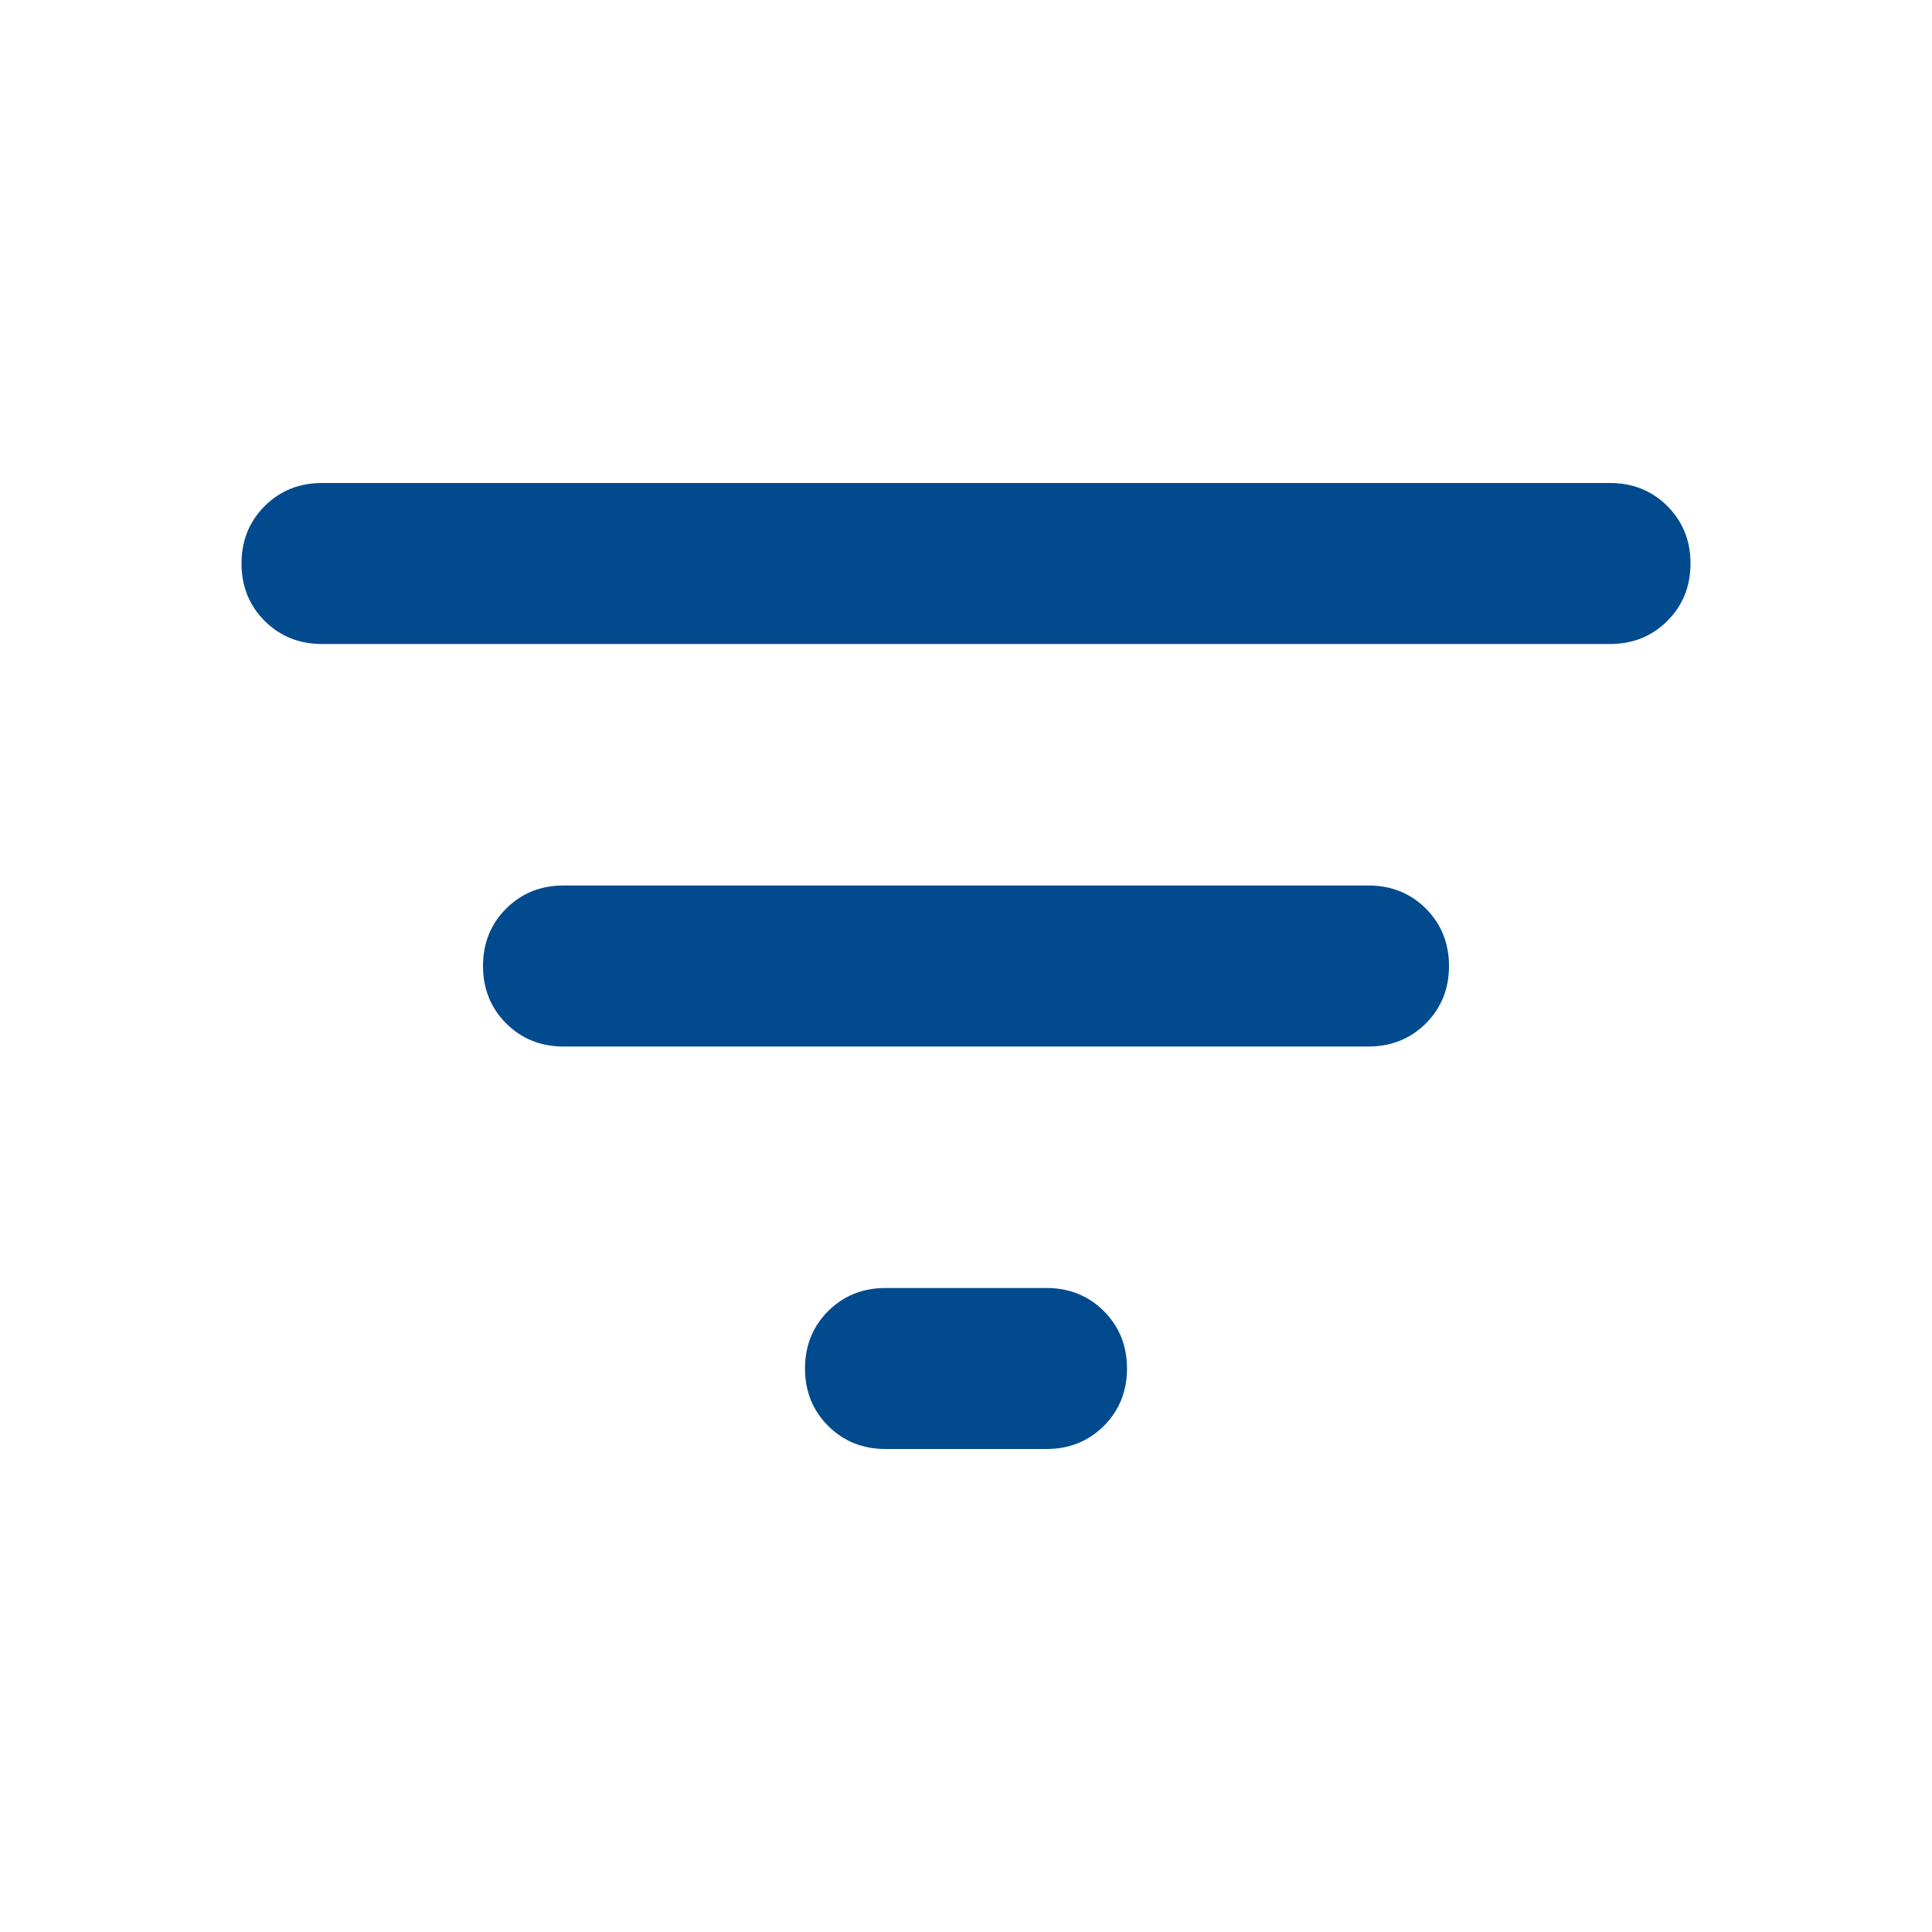
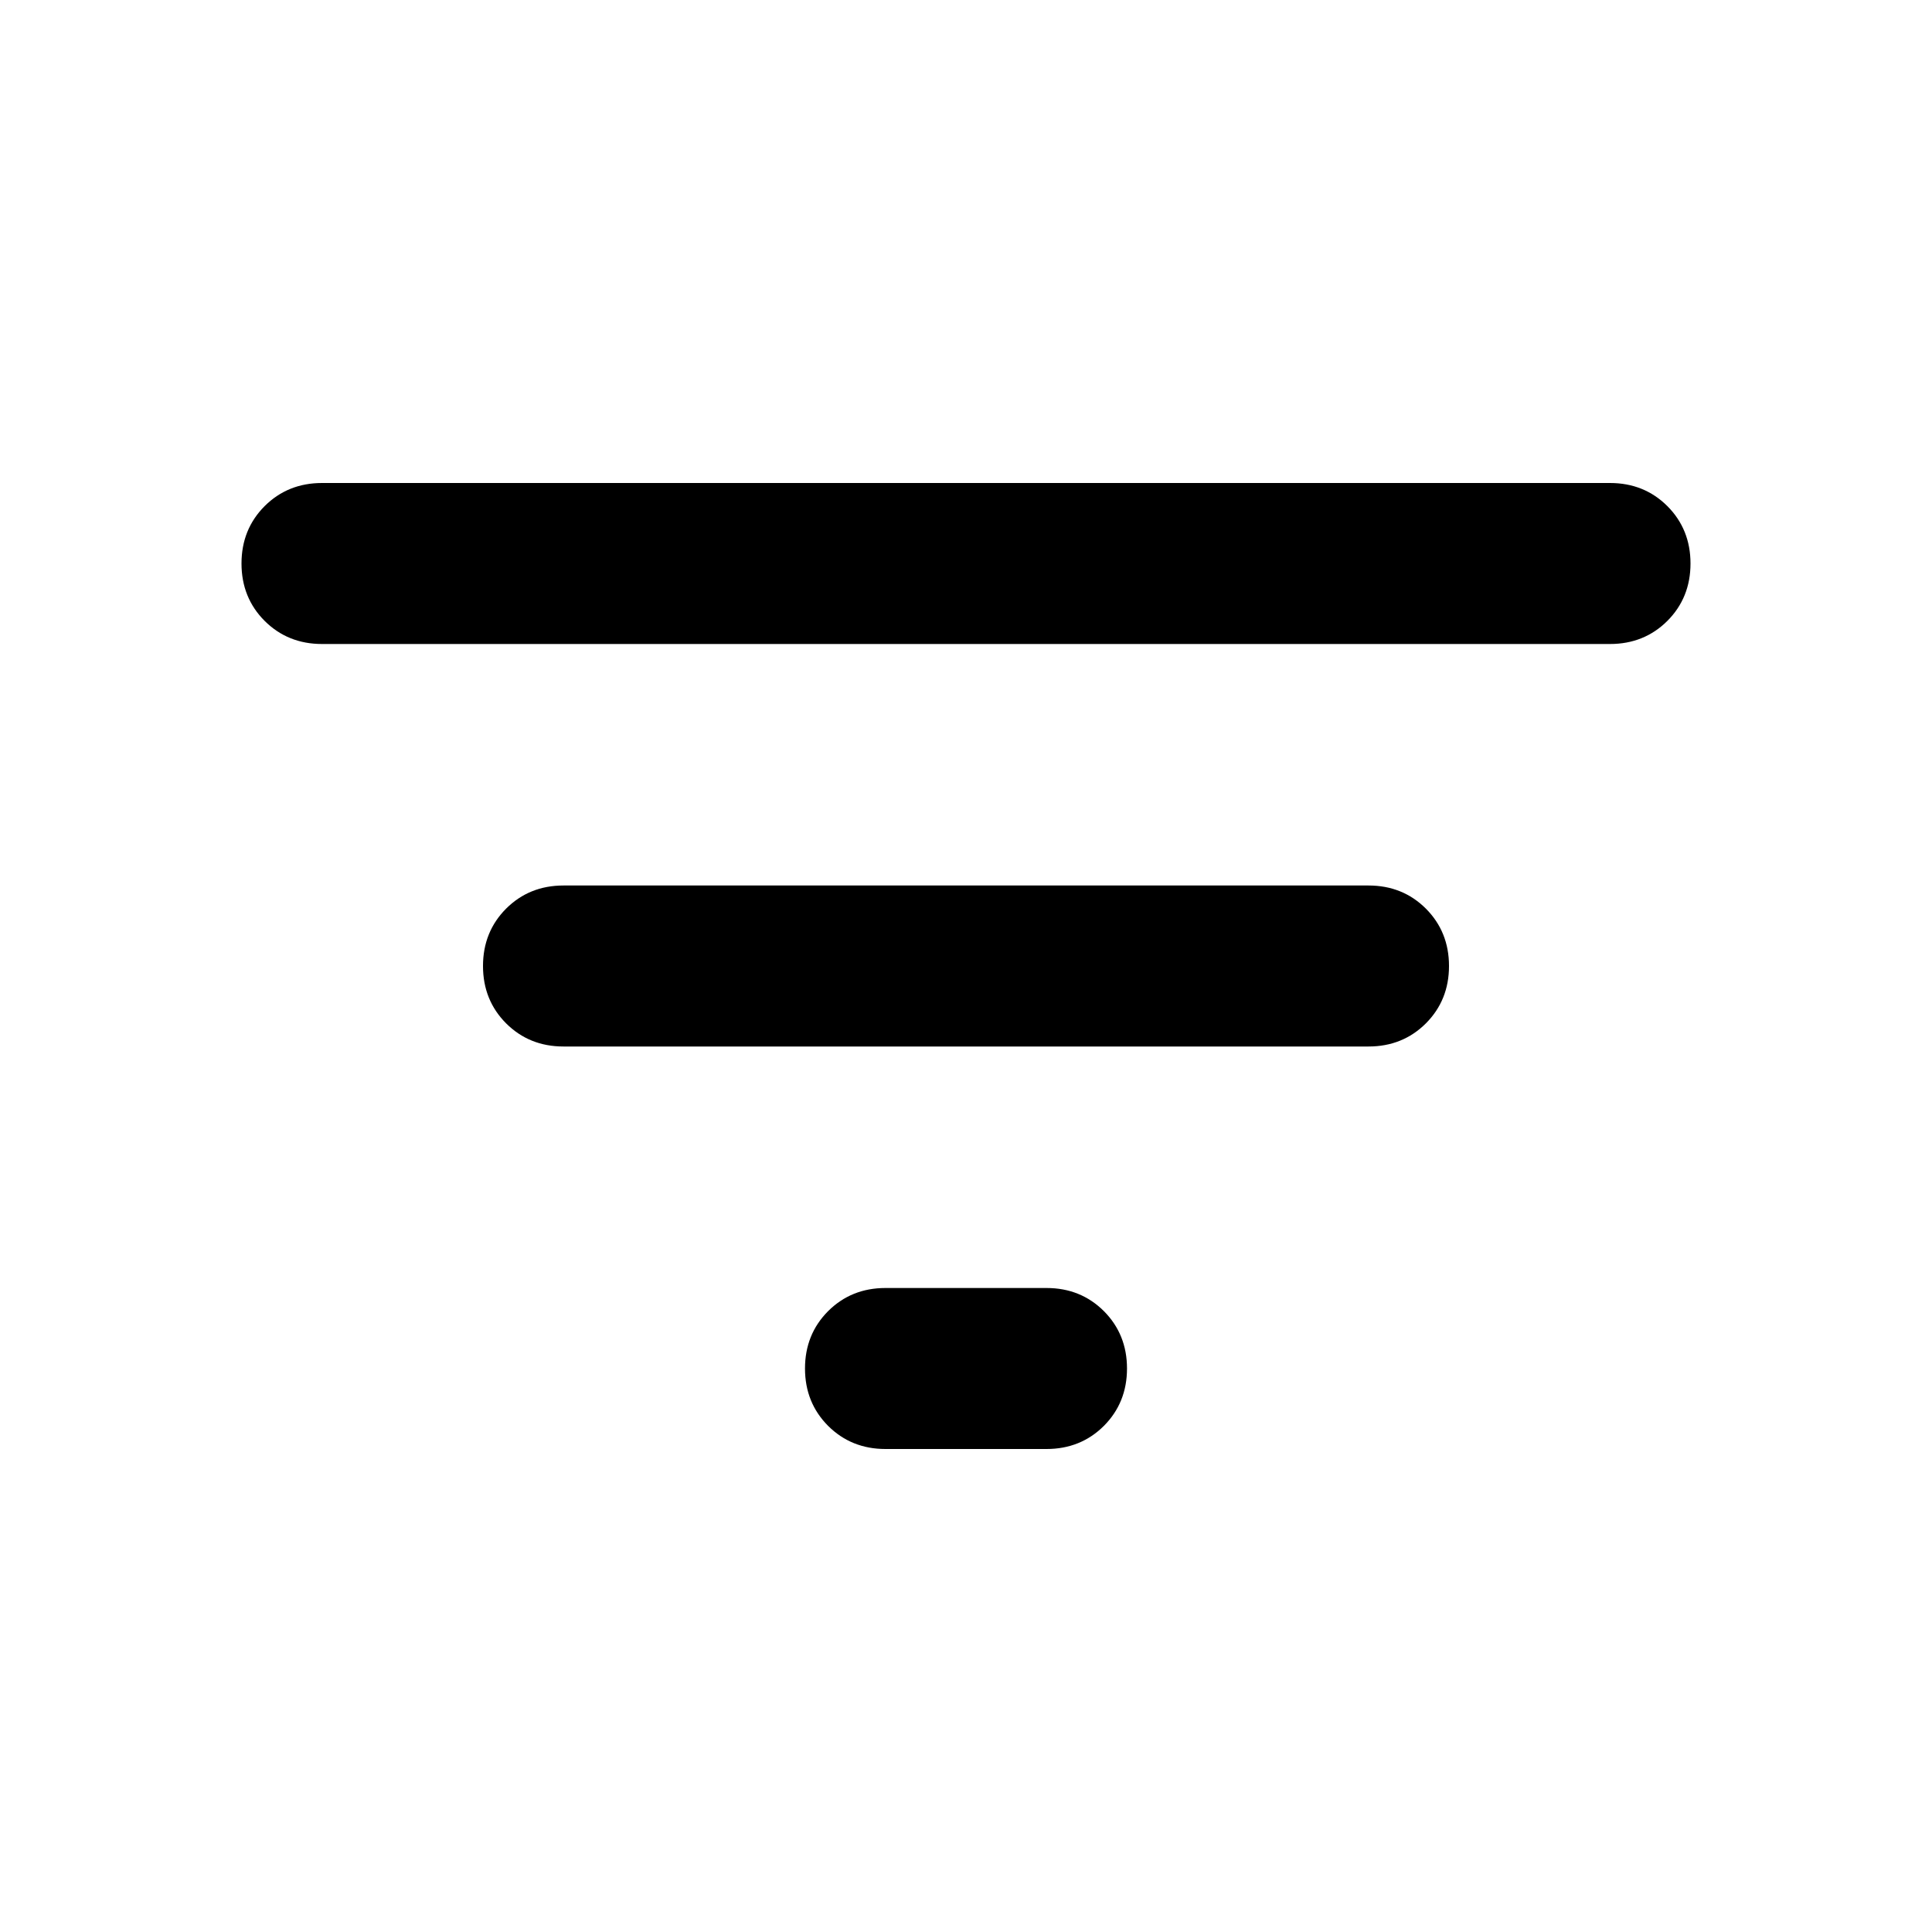
- <svg xmlns="http://www.w3.org/2000/svg" width="30" height="30" viewBox="0 0 30 30" fill="none">
-   <path d="M13.75 22.5C13.396 22.5 13.099 22.38 12.859 22.141C12.62 21.901 12.5 21.604 12.5 21.25C12.5 20.896 12.62 20.599 12.859 20.359C13.099 20.12 13.396 20 13.75 20H16.25C16.604 20 16.901 20.12 17.141 20.359C17.38 20.599 17.5 20.896 17.5 21.25C17.5 21.604 17.38 21.901 17.141 22.141C16.901 22.38 16.604 22.5 16.25 22.5H13.75ZM8.75 16.25C8.396 16.25 8.099 16.13 7.859 15.891C7.62 15.651 7.5 15.354 7.5 15C7.5 14.646 7.62 14.349 7.859 14.109C8.099 13.87 8.396 13.75 8.75 13.75H21.25C21.604 13.75 21.901 13.87 22.141 14.109C22.38 14.349 22.5 14.646 22.5 15C22.5 15.354 22.38 15.651 22.141 15.891C21.901 16.13 21.604 16.25 21.25 16.25H8.75ZM5 10C4.646 10 4.349 9.88 4.109 9.641C3.87 9.401 3.75 9.104 3.75 8.75C3.75 8.396 3.87 8.099 4.109 7.859C4.349 7.62 4.646 7.5 5 7.5H25C25.354 7.5 25.651 7.62 25.891 7.859C26.13 8.099 26.25 8.396 26.25 8.75C26.25 9.104 26.13 9.401 25.891 9.641C25.651 9.88 25.354 10 25 10H5Z" fill="#004A8D" />
+ <svg xmlns="http://www.w3.org/2000/svg" width="30" height="30" viewBox="0 0 30 30">
+   <path d="M13.75 22.5C13.396 22.5 13.099 22.38 12.859 22.141C12.62 21.901 12.5 21.604 12.5 21.25C12.5 20.896 12.62 20.599 12.859 20.359C13.099 20.12 13.396 20 13.75 20H16.25C16.604 20 16.901 20.12 17.141 20.359C17.38 20.599 17.5 20.896 17.5 21.25C17.5 21.604 17.38 21.901 17.141 22.141C16.901 22.38 16.604 22.5 16.25 22.5H13.75ZM8.75 16.25C8.396 16.25 8.099 16.13 7.859 15.891C7.62 15.651 7.5 15.354 7.5 15C7.5 14.646 7.62 14.349 7.859 14.109C8.099 13.87 8.396 13.75 8.75 13.75H21.25C21.604 13.75 21.901 13.87 22.141 14.109C22.38 14.349 22.5 14.646 22.5 15C22.5 15.354 22.38 15.651 22.141 15.891C21.901 16.13 21.604 16.25 21.25 16.25H8.75ZM5 10C4.646 10 4.349 9.88 4.109 9.641C3.87 9.401 3.75 9.104 3.75 8.75C3.75 8.396 3.87 8.099 4.109 7.859C4.349 7.62 4.646 7.5 5 7.5H25C25.354 7.5 25.651 7.62 25.891 7.859C26.13 8.099 26.25 8.396 26.25 8.75C26.25 9.104 26.13 9.401 25.891 9.641C25.651 9.88 25.354 10 25 10H5Z" />
</svg>
